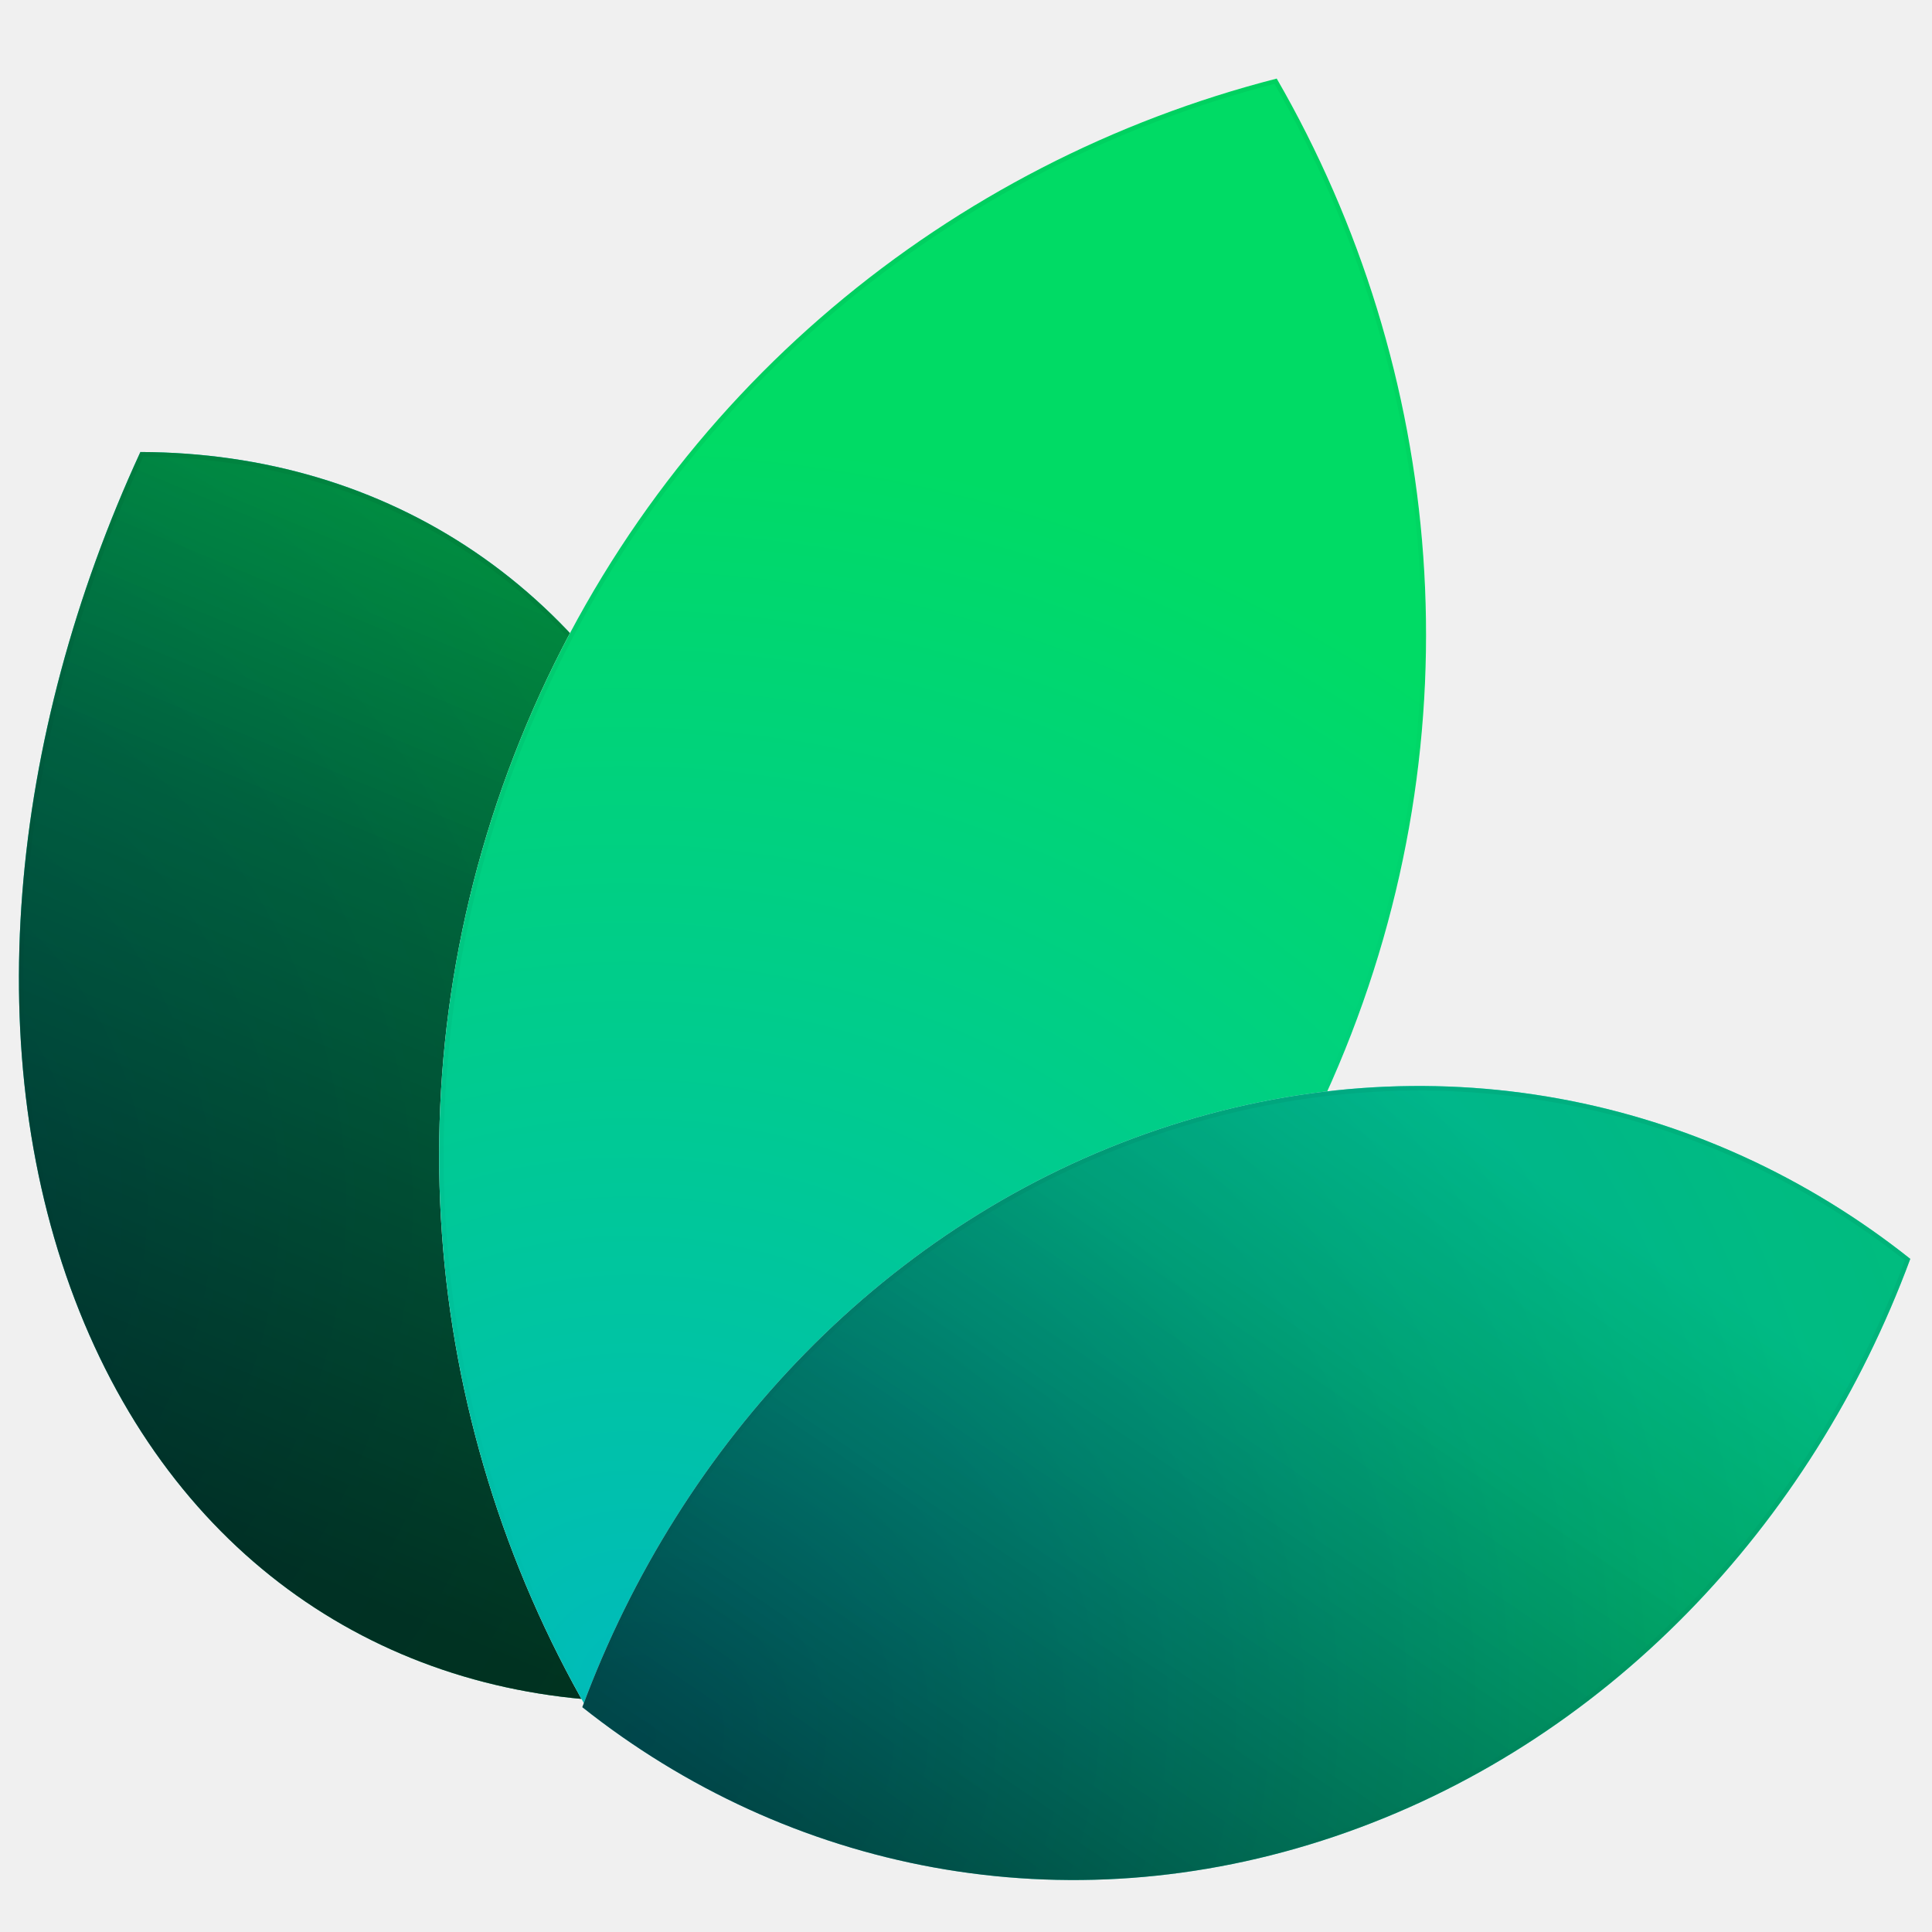
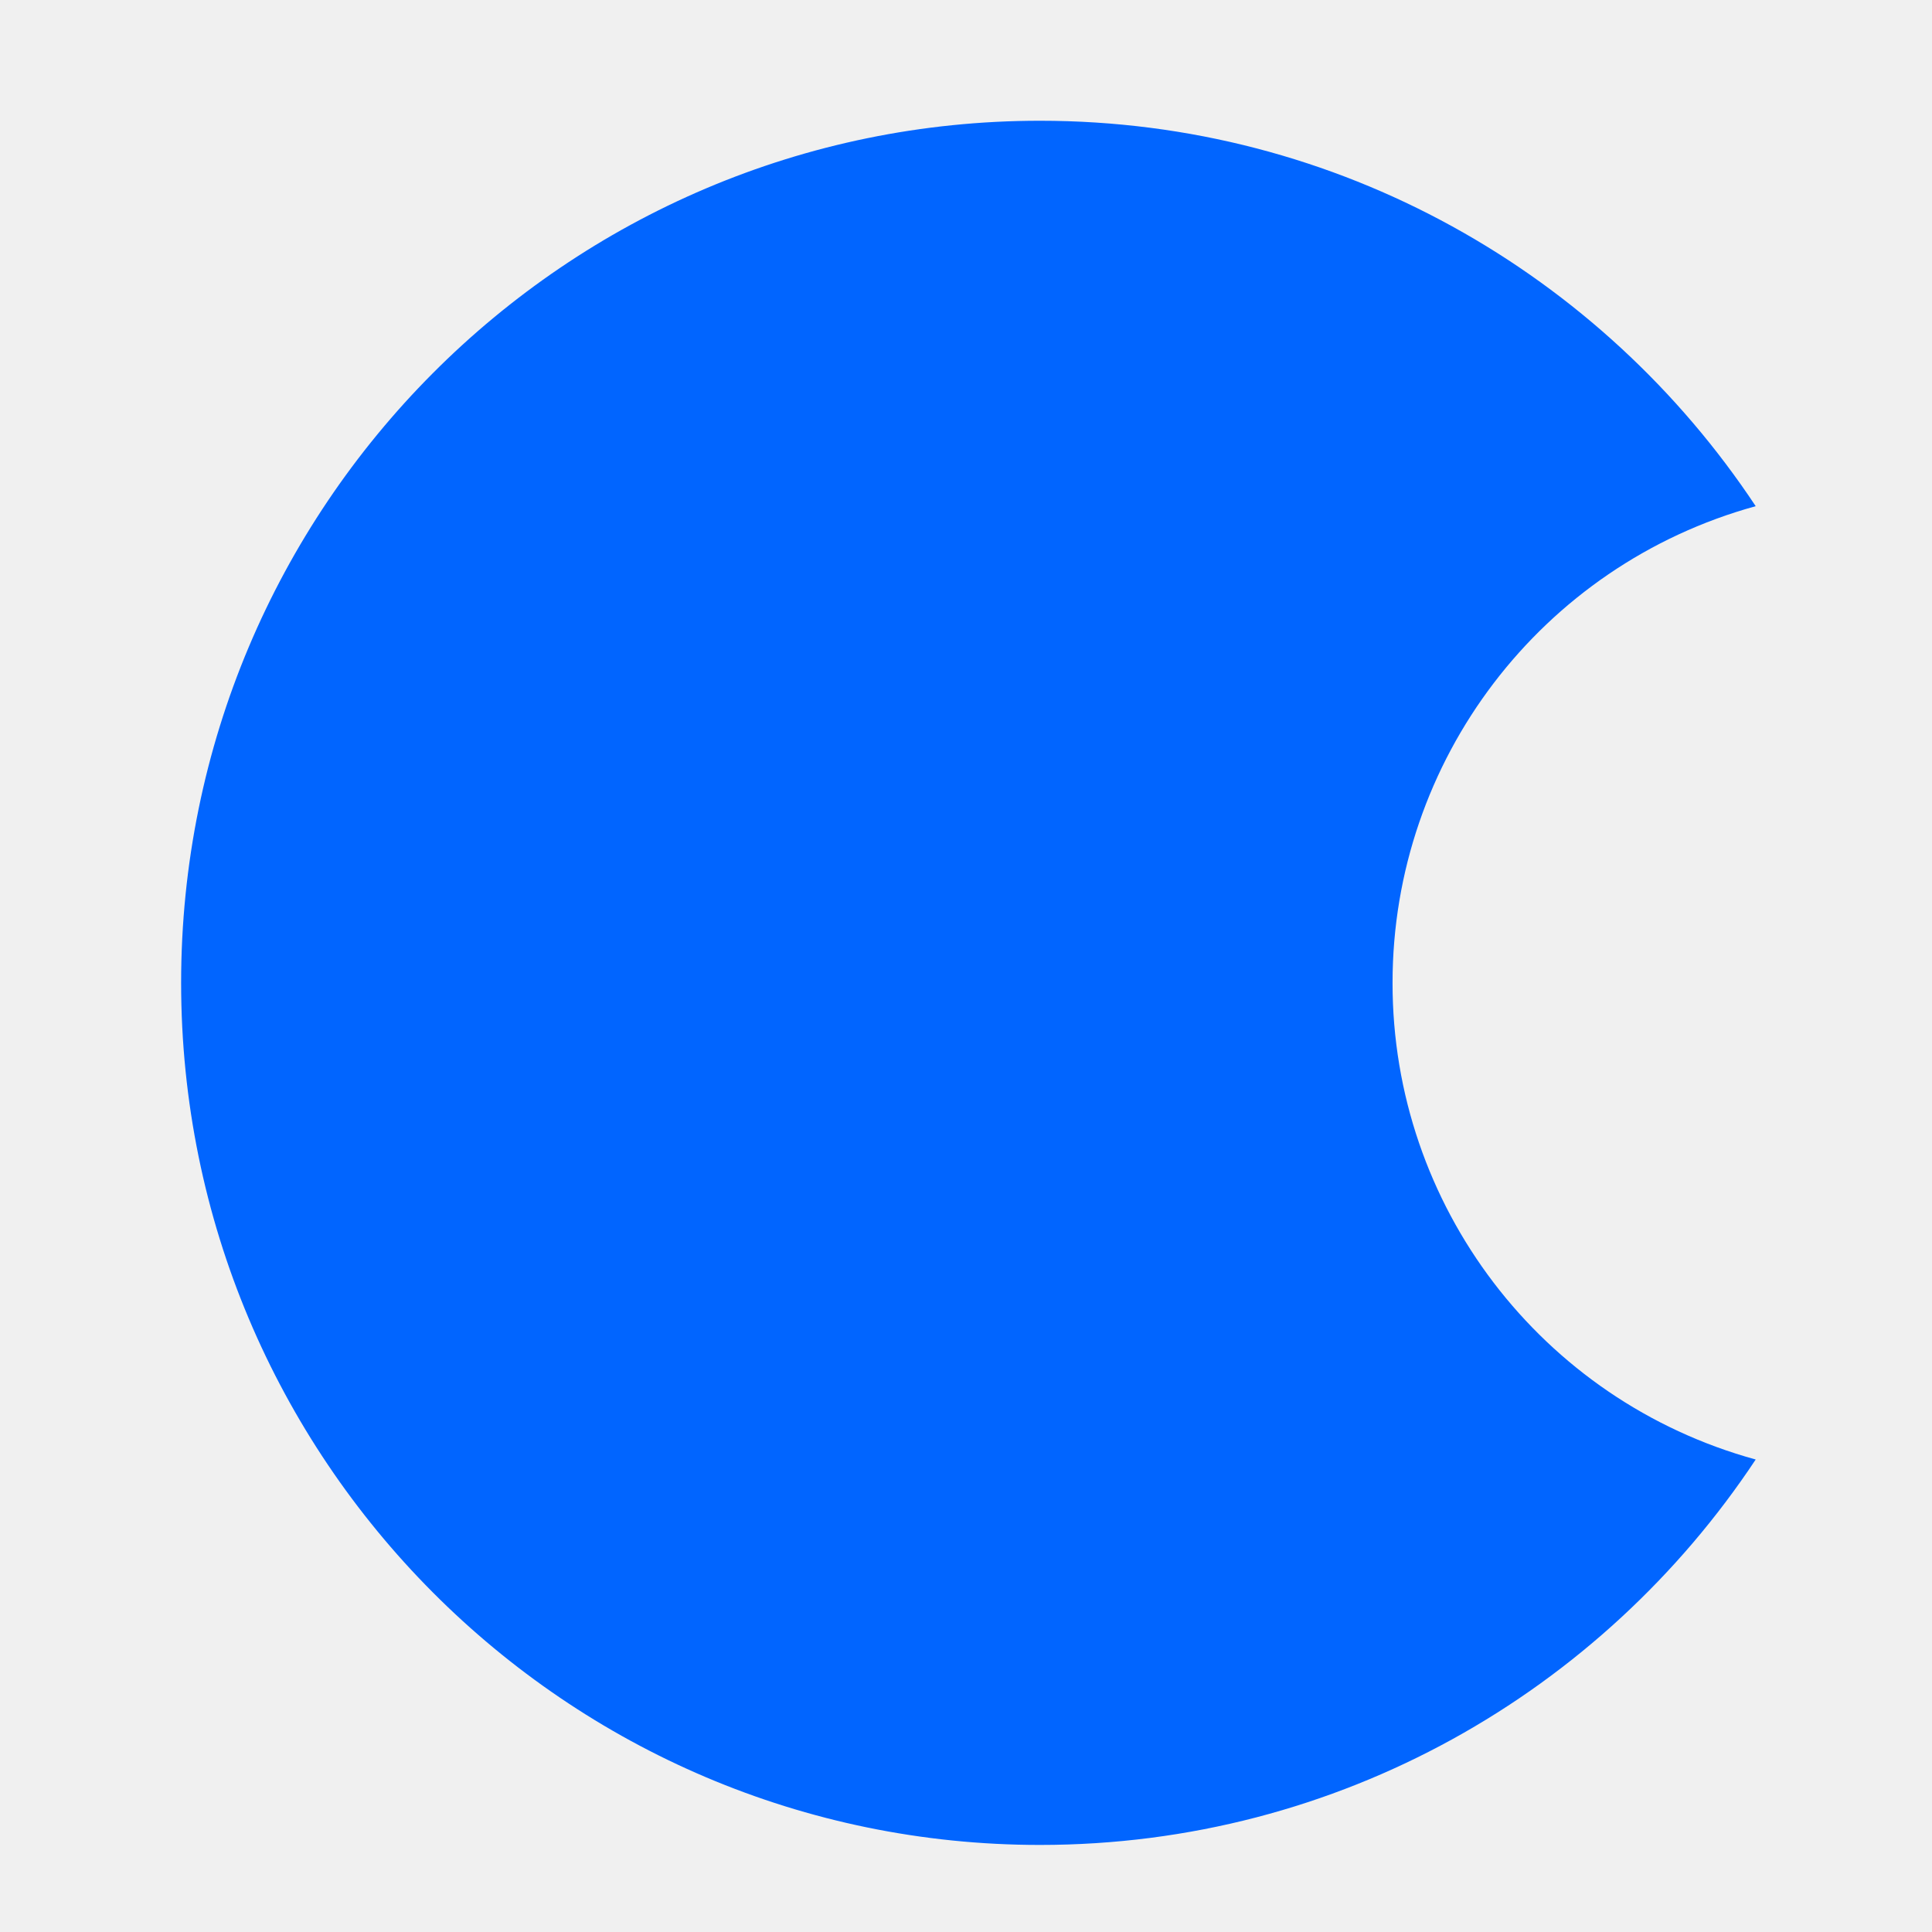
- <svg xmlns="http://www.w3.org/2000/svg" width="24" height="24" viewBox="0 0 24 24" fill="none">
-   <path d="M7.953 21.139C4.896 21.13 2.255 19.458 0.987 16.29C-0.28 13.121 0.109 9.163 1.744 5.615C4.801 5.624 7.442 7.296 8.71 10.465C9.977 13.633 9.588 17.591 7.953 21.139Z" fill="white" />
-   <path d="M7.953 21.139C4.896 21.13 2.255 19.458 0.987 16.29C-0.28 13.121 0.109 9.163 1.744 5.615C4.801 5.624 7.442 7.296 8.71 10.465C9.977 13.633 9.588 17.591 7.953 21.139Z" fill="url(#paint0_radial_101_2703)" />
-   <path d="M7.953 21.139C4.896 21.13 2.255 19.458 0.987 16.29C-0.28 13.121 0.109 9.163 1.744 5.615C4.801 5.624 7.442 7.296 8.71 10.465C9.977 13.633 9.588 17.591 7.953 21.139Z" fill="black" fill-opacity="0.5" style="mix-blend-mode:hard-light" />
-   <path d="M7.953 21.139C4.896 21.13 2.255 19.458 0.987 16.29C-0.28 13.121 0.109 9.163 1.744 5.615C4.801 5.624 7.442 7.296 8.71 10.465C9.977 13.633 9.588 17.591 7.953 21.139Z" fill="url(#paint1_linear_101_2703)" fill-opacity="0.5" style="mix-blend-mode:hard-light" />
-   <path d="M8.684 10.476C9.945 13.63 9.561 17.572 7.935 21.111C4.897 21.096 2.274 19.431 1.013 16.279C-0.248 13.124 0.136 9.182 1.762 5.643C4.8 5.659 7.423 7.324 8.684 10.476Z" stroke="url(#paint2_linear_101_2703)" stroke-opacity="0.05" stroke-width="0.056" />
-   <path d="M7.31 21.257C11.354 20.221 14.884 17.375 16.628 13.236C18.373 9.097 17.945 4.587 15.86 0.976C11.816 2.012 8.287 4.858 6.542 8.998C4.797 13.137 5.225 17.646 7.31 21.257Z" fill="white" />
-   <path d="M7.31 21.257C11.354 20.221 14.884 17.375 16.628 13.236C18.373 9.097 17.945 4.587 15.86 0.976C11.816 2.012 8.287 4.858 6.542 8.998C4.797 13.137 5.225 17.646 7.31 21.257Z" fill="url(#paint3_radial_101_2703)" />
-   <path d="M16.603 13.225C14.864 17.349 11.351 20.187 7.324 21.225C5.253 17.624 4.829 13.132 6.568 9.009C8.306 4.885 11.819 2.047 15.846 1.009C17.918 4.61 18.341 9.101 16.603 13.225Z" stroke="url(#paint4_linear_101_2703)" stroke-opacity="0.05" stroke-width="0.056" />
-   <path d="M7.234 21.207C9.789 23.237 13.21 23.951 16.577 22.814C19.944 21.677 22.506 18.945 23.73 15.638C21.175 13.608 17.754 12.894 14.387 14.031C11.02 15.168 8.458 17.901 7.234 21.207Z" fill="white" />
-   <path d="M7.234 21.207C9.789 23.237 13.21 23.951 16.577 22.814C19.944 21.677 22.506 18.945 23.73 15.638C21.175 13.608 17.754 12.894 14.387 14.031C11.02 15.168 8.458 17.901 7.234 21.207Z" fill="url(#paint5_radial_101_2703)" />
-   <path d="M7.234 21.207C9.789 23.237 13.21 23.951 16.577 22.814C19.944 21.677 22.506 18.945 23.73 15.638C21.175 13.608 17.754 12.894 14.387 14.031C11.02 15.168 8.458 17.901 7.234 21.207Z" fill="black" fill-opacity="0.2" style="mix-blend-mode:hard-light" />
-   <path d="M7.234 21.207C9.789 23.237 13.21 23.951 16.577 22.814C19.944 21.677 22.506 18.945 23.73 15.638C21.175 13.608 17.754 12.894 14.387 14.031C11.02 15.168 8.458 17.901 7.234 21.207Z" fill="url(#paint6_linear_101_2703)" fill-opacity="0.5" style="mix-blend-mode:hard-light" />
-   <path d="M16.568 22.787C13.218 23.918 9.814 23.212 7.267 21.198C8.492 17.907 11.044 15.189 14.396 14.058C17.747 12.927 21.15 13.633 23.697 15.648C22.472 18.938 19.92 21.656 16.568 22.787Z" stroke="url(#paint7_linear_101_2703)" stroke-opacity="0.05" stroke-width="0.056" />
-   <defs>
-     <radialGradient id="paint0_radial_101_2703" cx="0" cy="0" r="1" gradientUnits="userSpaceOnUse" gradientTransform="translate(-3.00503 15.023) rotate(-10.029) scale(17.9572 17.784)">
-       <stop stop-color="#00B0BB" />
-       <stop offset="1" stop-color="#00DB65" />
-     </radialGradient>
-     <linearGradient id="paint1_linear_101_2703" x1="7.39" y1="4.813" x2="1.63" y2="18.689" gradientUnits="userSpaceOnUse">
-       <stop stop-color="#18E299" />
-       <stop offset="1" />
-     </linearGradient>
-     <linearGradient id="paint2_linear_101_2703" x1="7.948" y1="8.016" x2="1.761" y2="18.746" gradientUnits="userSpaceOnUse">
-       <stop />
-       <stop offset="1" stop-opacity="0" />
-     </linearGradient>
-     <radialGradient id="paint3_radial_101_2703" cx="0" cy="0" r="1" gradientUnits="userSpaceOnUse" gradientTransform="translate(8.11404 20.8822) rotate(-75.7542) scale(21.6246 23.7772)">
-       <stop stop-color="#00BBBB" />
-       <stop offset="0.713" stop-color="#00DB65" />
-     </radialGradient>
-     <linearGradient id="paint4_linear_101_2703" x1="7.602" y1="5.871" x2="15.556" y2="16.372" gradientUnits="userSpaceOnUse">
-       <stop />
-       <stop offset="1" stop-opacity="0" />
-     </linearGradient>
-     <radialGradient id="paint5_radial_101_2703" cx="0" cy="0" r="1" gradientUnits="userSpaceOnUse" gradientTransform="translate(7.84537 21.5181) rotate(-20.3525) scale(18.5603 17.32)">
-       <stop stop-color="#00B0BB" />
-       <stop offset="1" stop-color="#00DB65" />
-     </radialGradient>
-     <linearGradient id="paint6_linear_101_2703" x1="16.808" y1="13.007" x2="10.041" y2="22.994" gradientUnits="userSpaceOnUse">
-       <stop stop-color="#00B1BC" />
-       <stop offset="1" />
-     </linearGradient>
-     <linearGradient id="paint7_linear_101_2703" x1="16.808" y1="13.007" x2="14.169" y2="23.841" gradientUnits="userSpaceOnUse">
-       <stop />
-       <stop offset="1" stop-opacity="0" />
-     </linearGradient>
-   </defs>
+ <svg xmlns="http://www.w3.org/2000/svg" width="32" height="32" fill="none">
+   <path fill="#0165FF" d="M23.065 16.278a8.187 8.187 0 0 1 6.015-7.894C26.529 4.535 22.174 2 17.226 2 9.372 2 3 8.394 3 16.278c0 7.883 6.372 14.28 14.226 14.28 4.948 0 9.303-2.536 11.854-6.384a8.179 8.179 0 0 1-6.015-7.896z" />
</svg>
